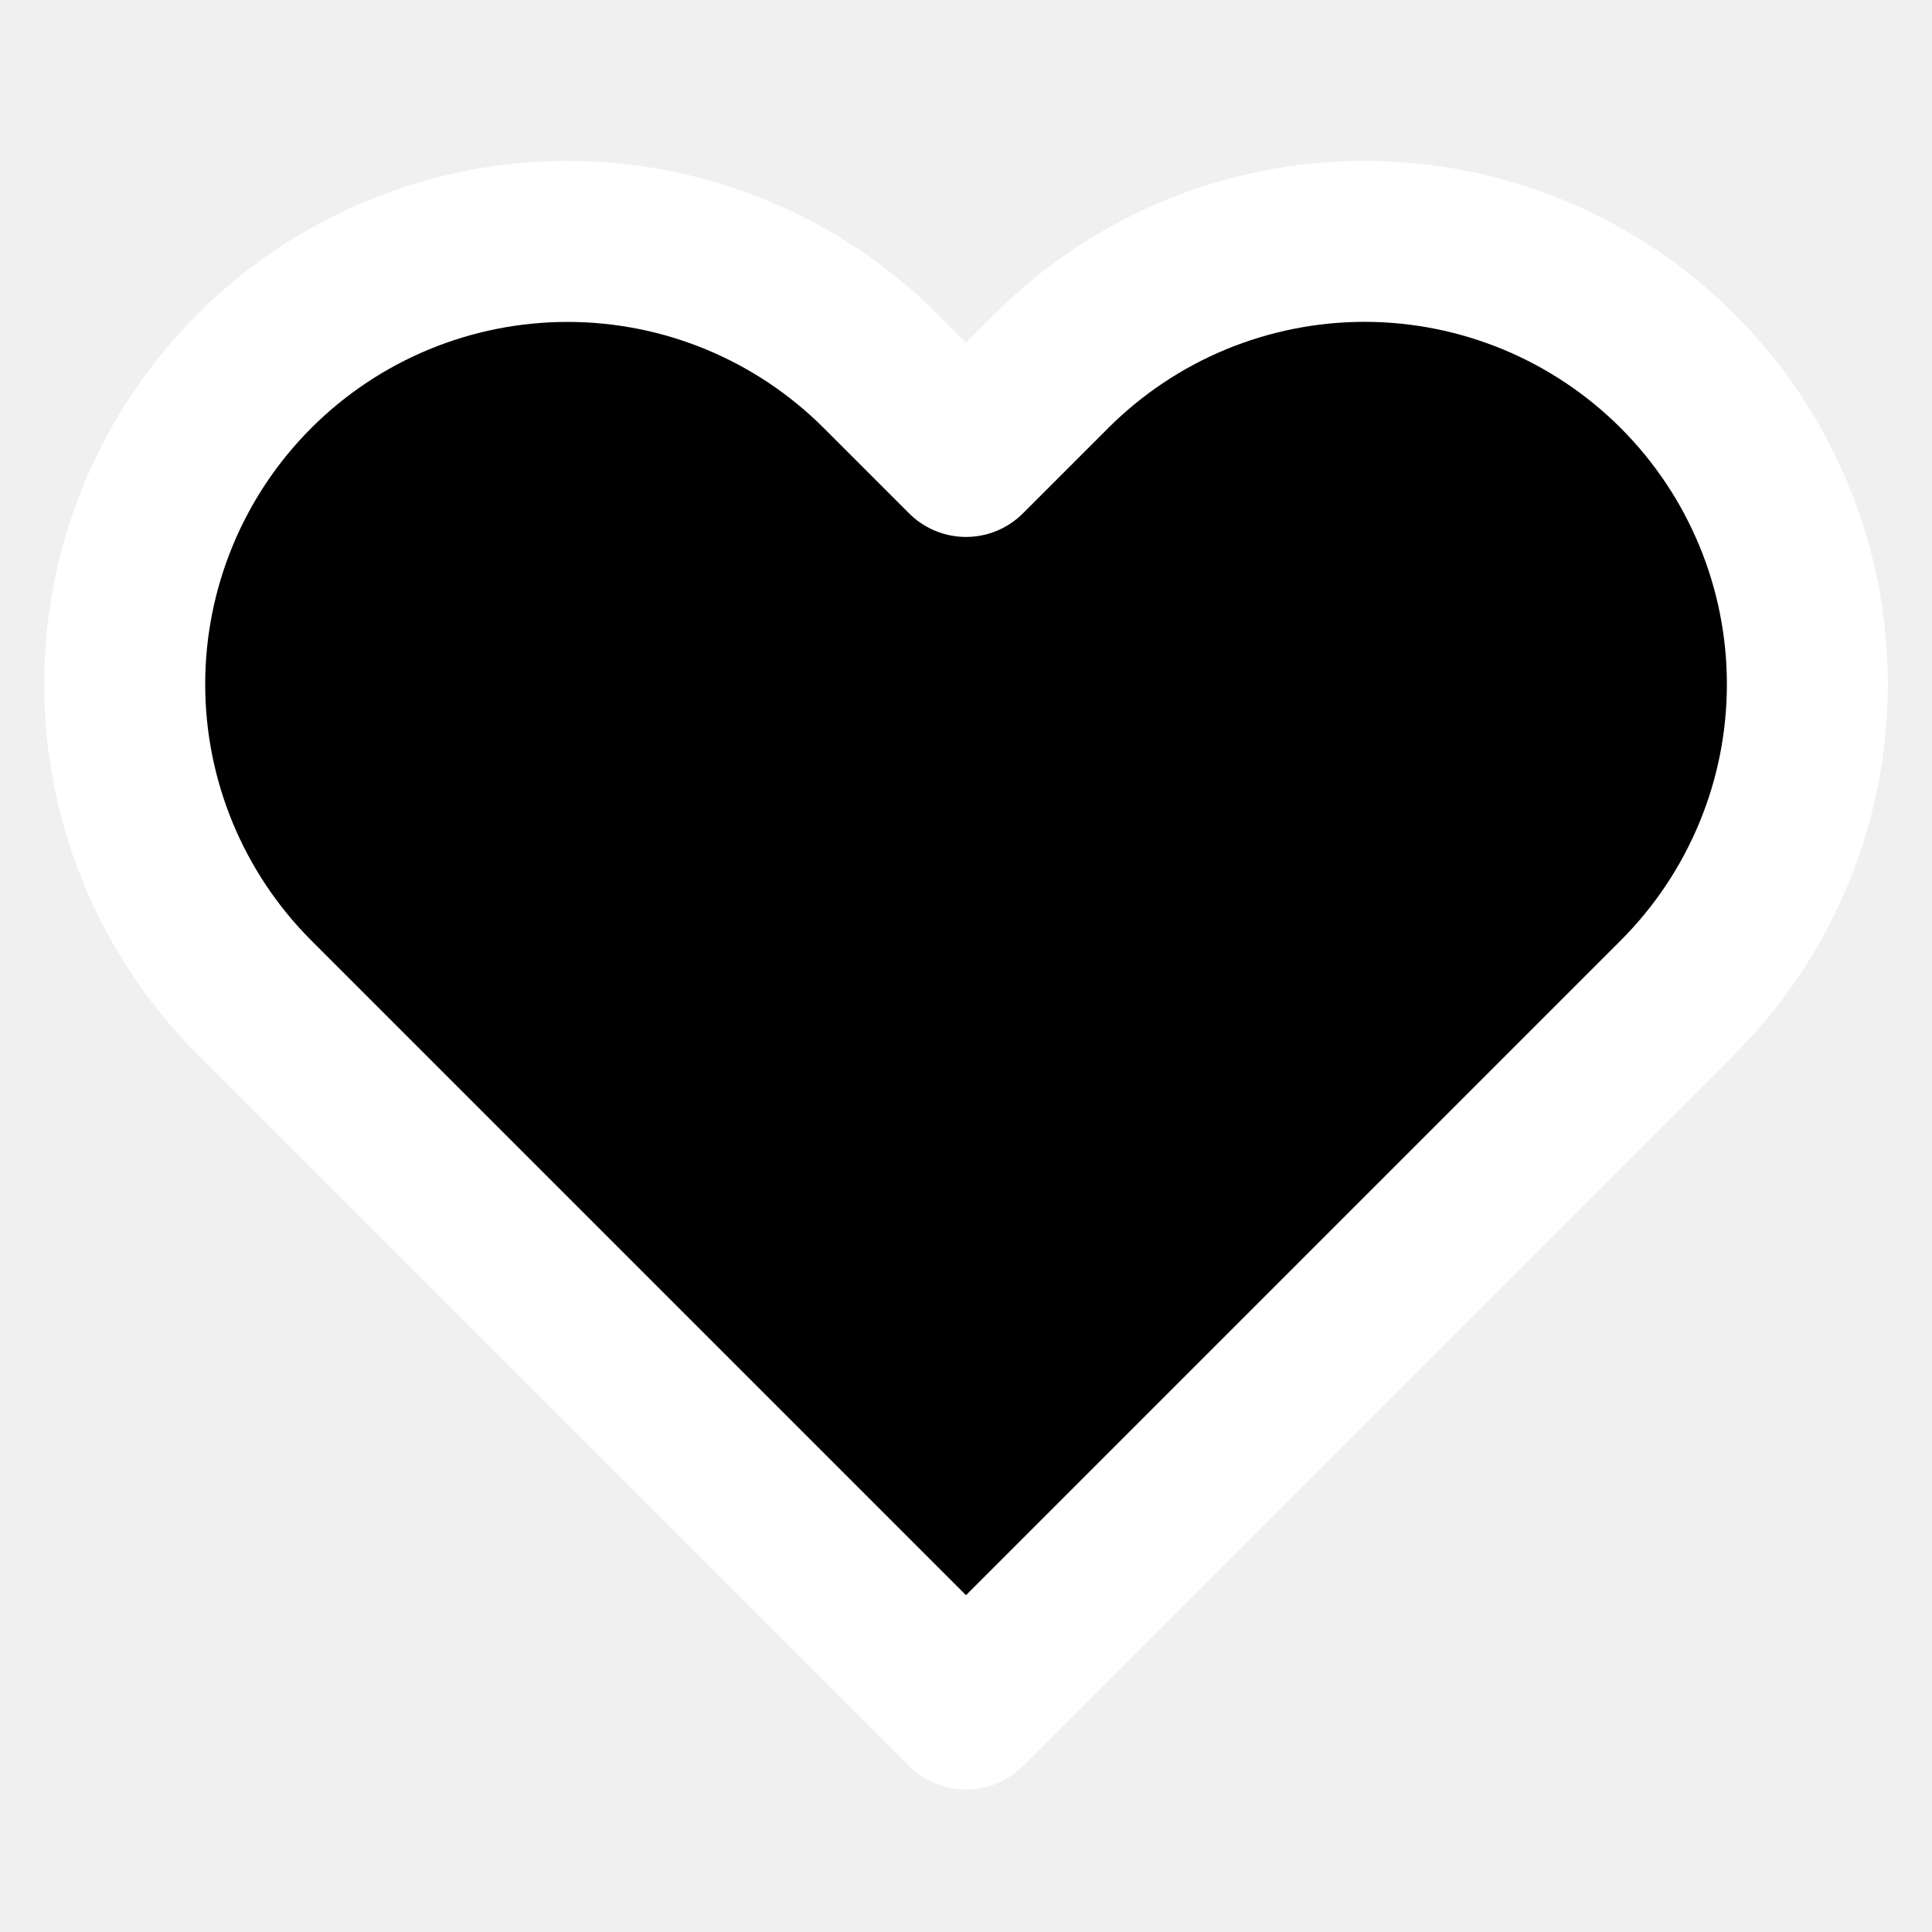
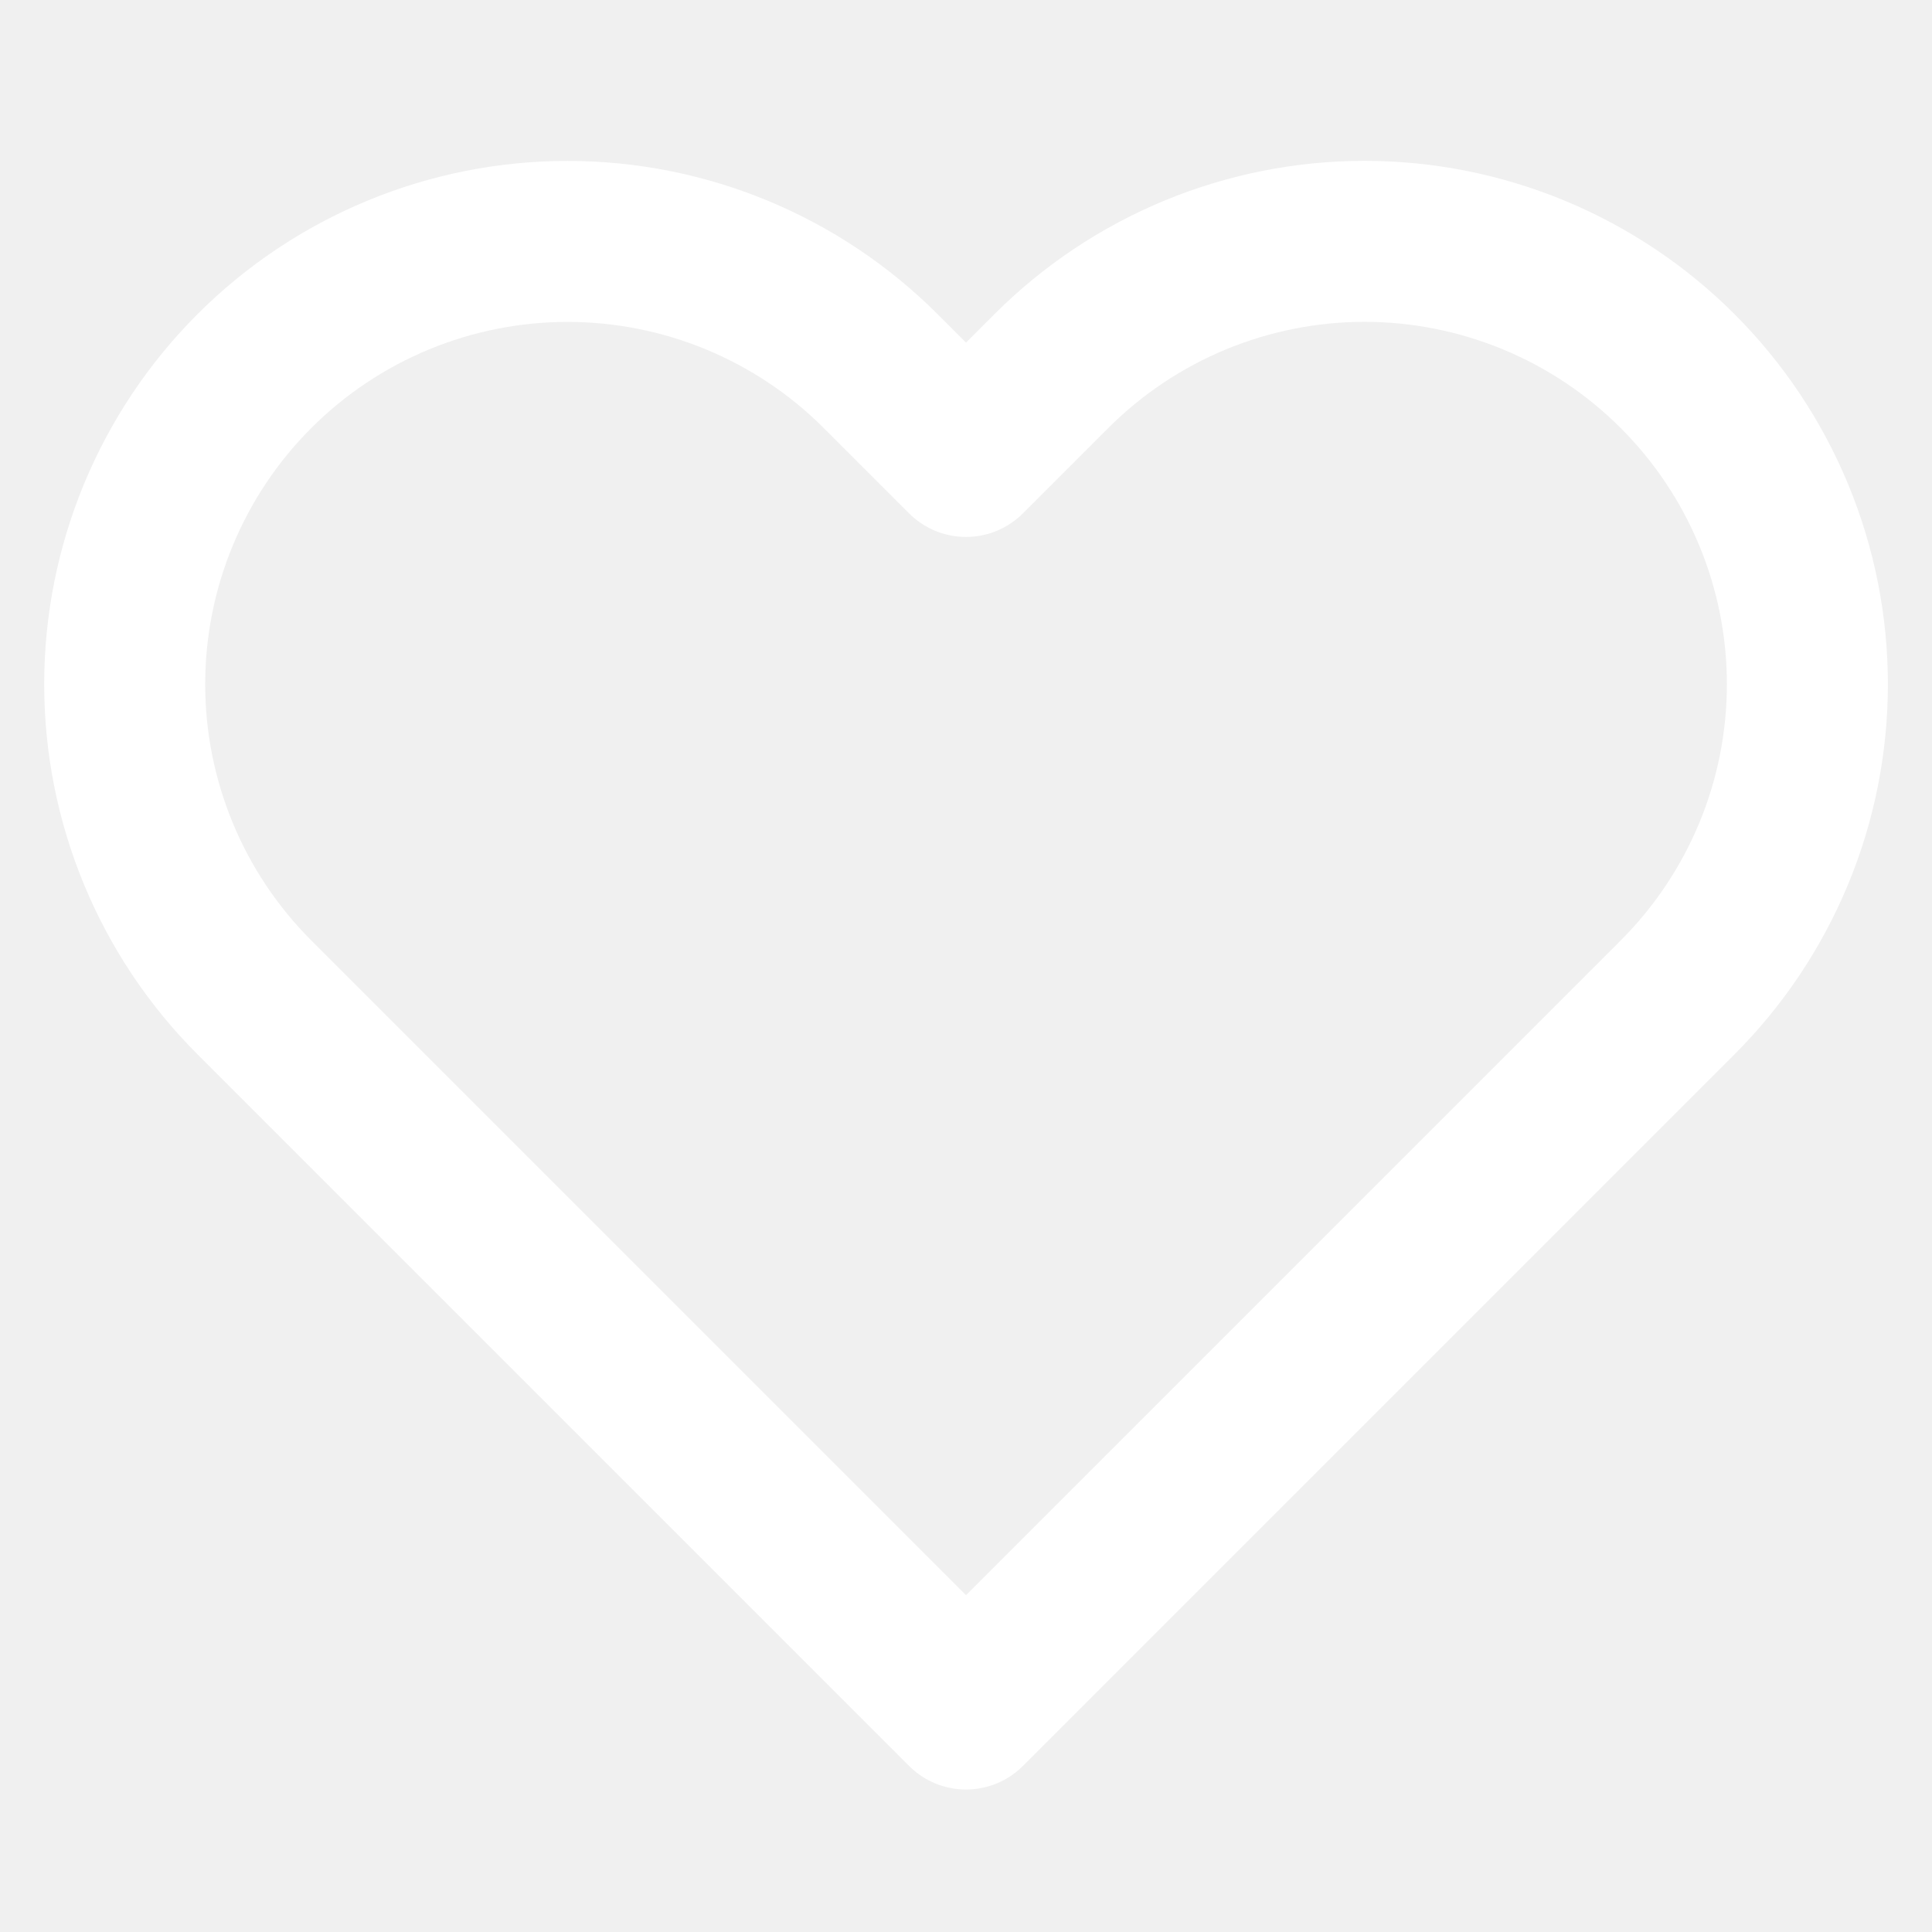
- <svg xmlns="http://www.w3.org/2000/svg" width="24" height="24" viewBox="0 0 24 24" fill="current">
-   <path d="M20.84 4.61C20.329 4.099 19.723 3.694 19.055 3.417C18.388 3.141 17.673 2.998 16.95 2.998C16.228 2.998 15.512 3.141 14.845 3.417C14.177 3.694 13.571 4.099 13.06 4.61L12 5.67L10.94 4.61C9.908 3.578 8.509 2.999 7.05 2.999C5.591 2.999 4.192 3.578 3.16 4.61C2.128 5.642 1.549 7.041 1.549 8.5C1.549 9.959 2.128 11.358 3.16 12.39L4.22 13.45L12 21.23L19.78 13.45L20.84 12.39C21.351 11.879 21.756 11.273 22.033 10.605C22.31 9.938 22.452 9.222 22.452 8.5C22.452 7.778 22.31 7.062 22.033 6.395C21.756 5.727 21.351 5.121 20.84 4.61V4.61Z" stroke="white" stroke-width="2" stroke-linecap="round" stroke-linejoin="round" />
+ <svg xmlns="http://www.w3.org/2000/svg" width="24" height="24" viewBox="0 0 24 24">
+   <path d="M20.84 4.61C20.329 4.099 19.723 3.694 19.055 3.417C18.388 3.141 17.673 2.998 16.95 2.998C16.228 2.998 15.512 3.141 14.845 3.417C14.177 3.694 13.571 4.099 13.06 4.61L12 5.67L10.94 4.61C9.908 3.578 8.509 2.999 7.05 2.999C5.591 2.999 4.192 3.578 3.16 4.61C2.128 5.642 1.549 7.041 1.549 8.5C1.549 9.959 2.128 11.358 3.16 12.39L4.22 13.45L12 21.23L19.78 13.45L20.84 12.39C21.351 11.879 21.756 11.273 22.033 10.605C22.31 9.938 22.452 9.222 22.452 8.5C22.452 7.778 22.31 7.062 22.033 6.395C21.756 5.727 21.351 5.121 20.84 4.61V4.61Z" stroke="white" stroke-width="2" stroke-linecap="round" stroke-linejoin="round" fill="none" />
</svg>
